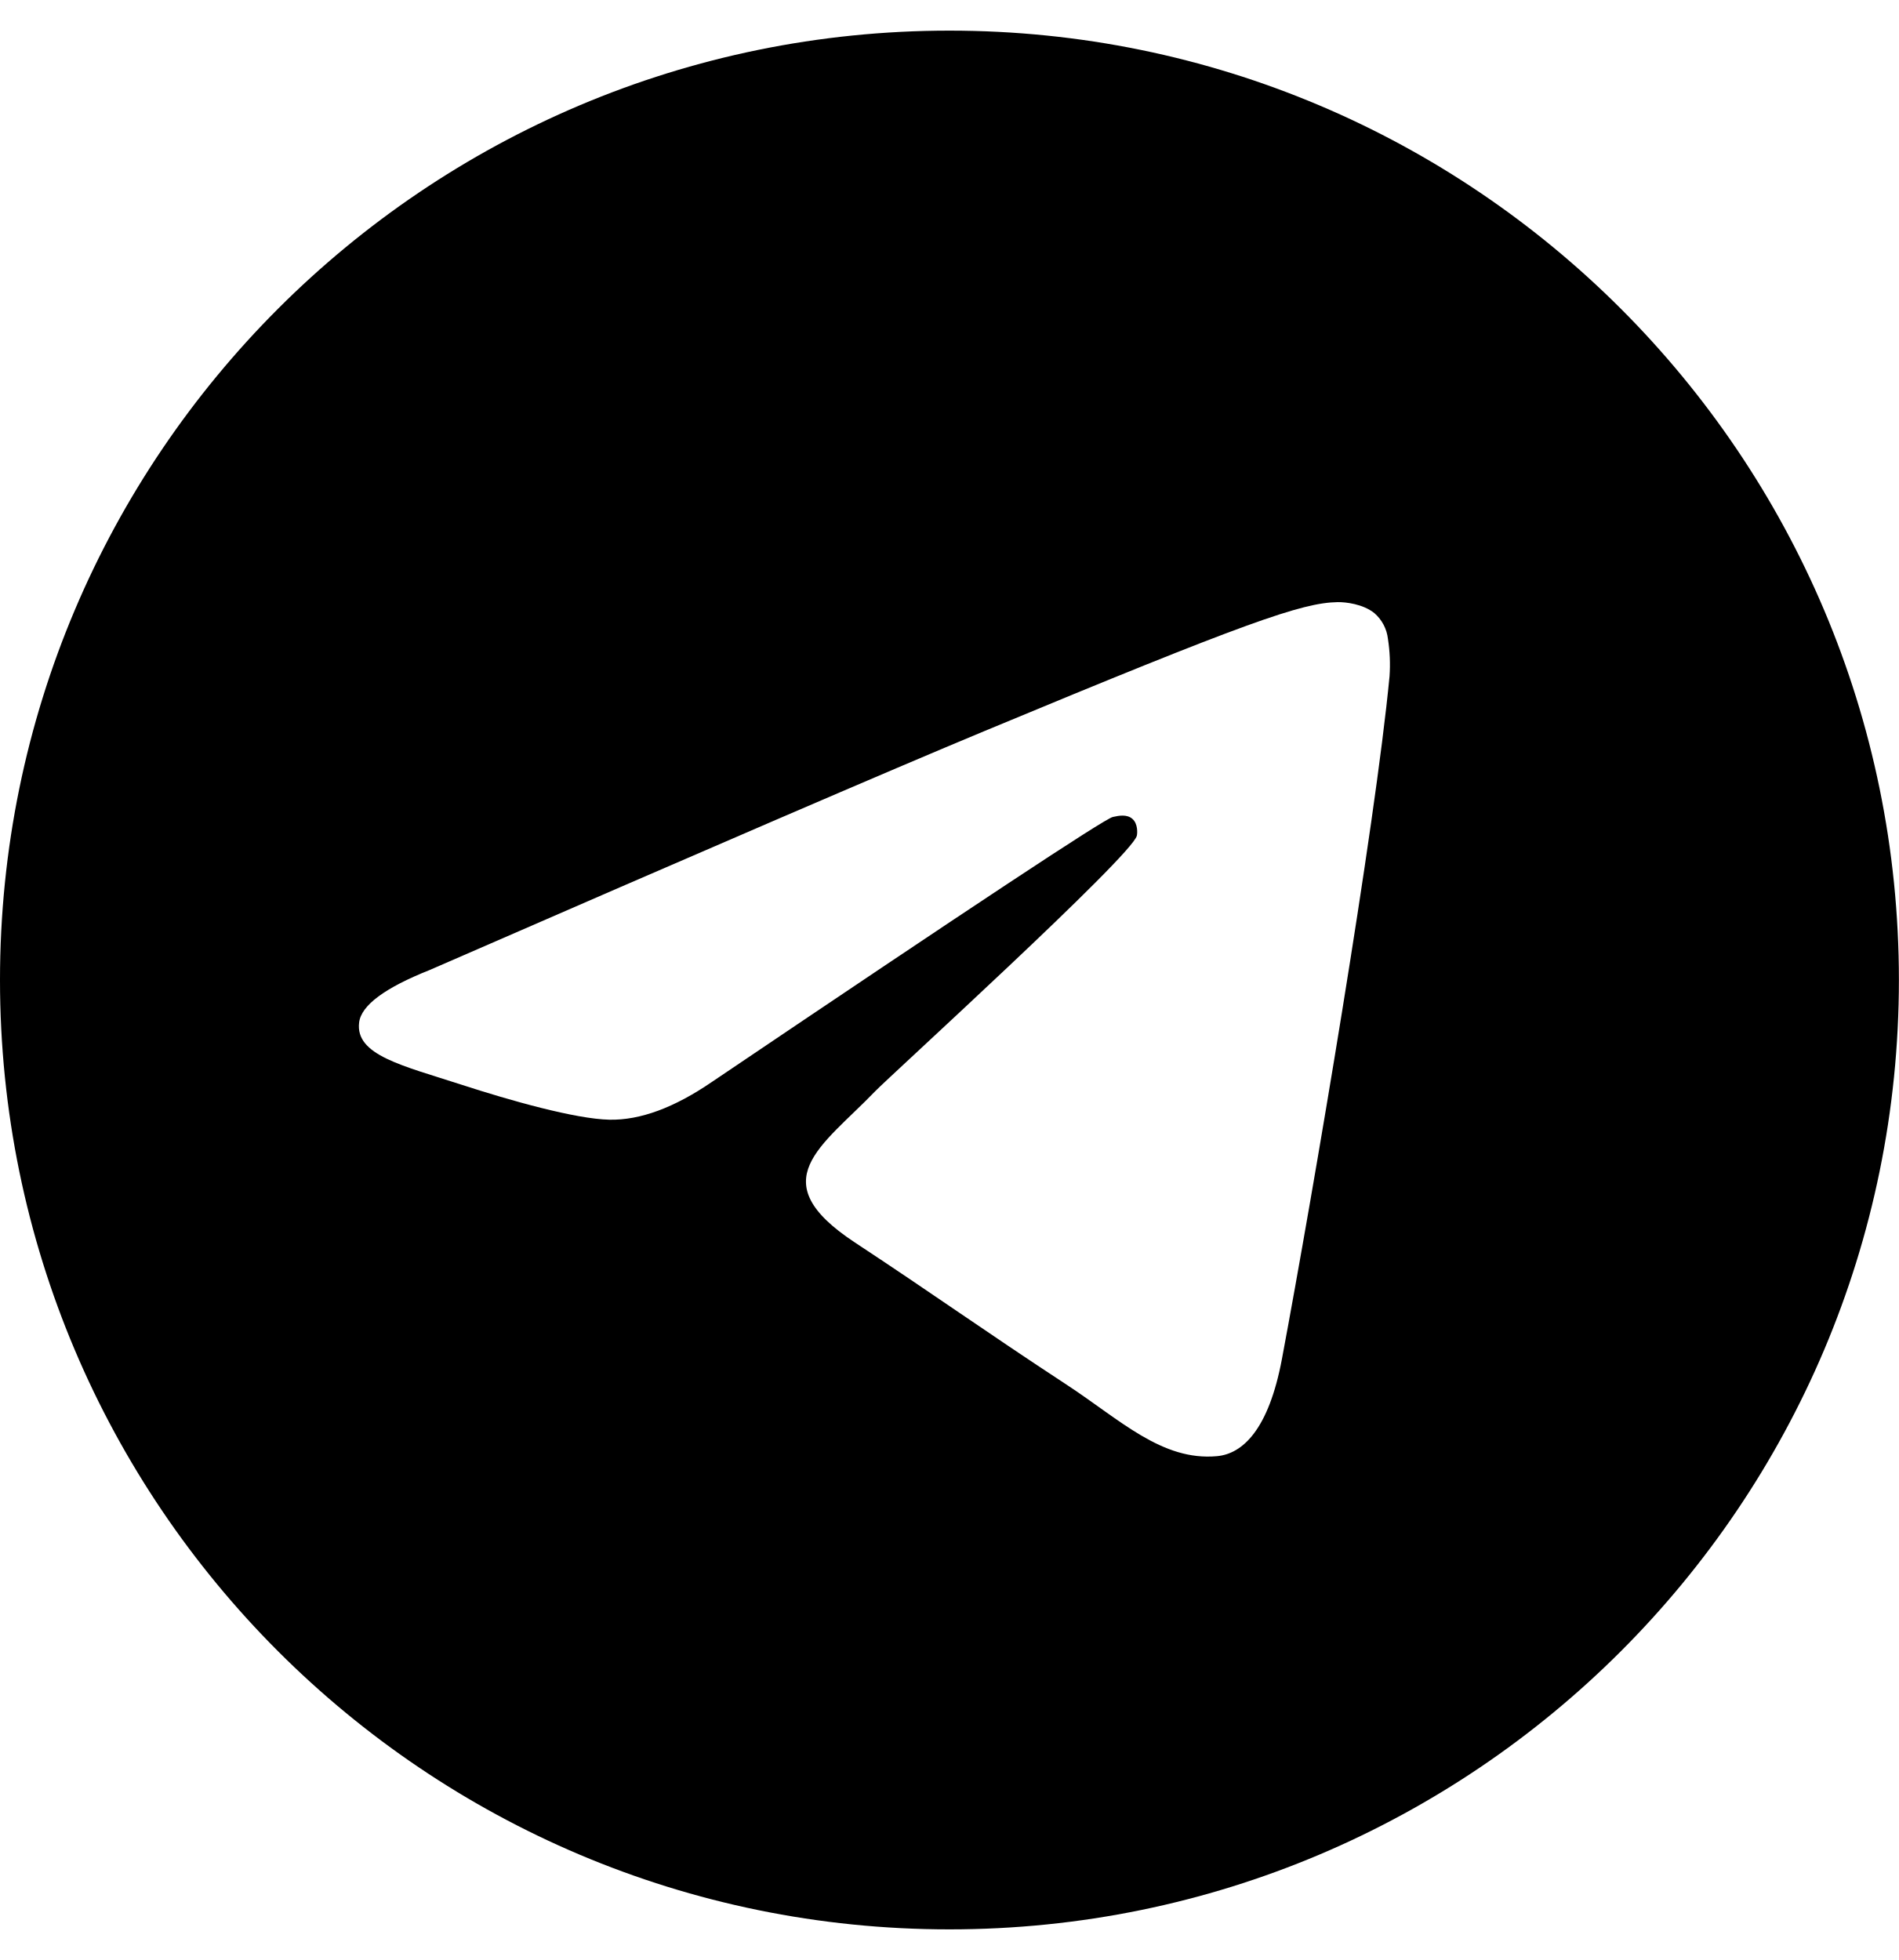
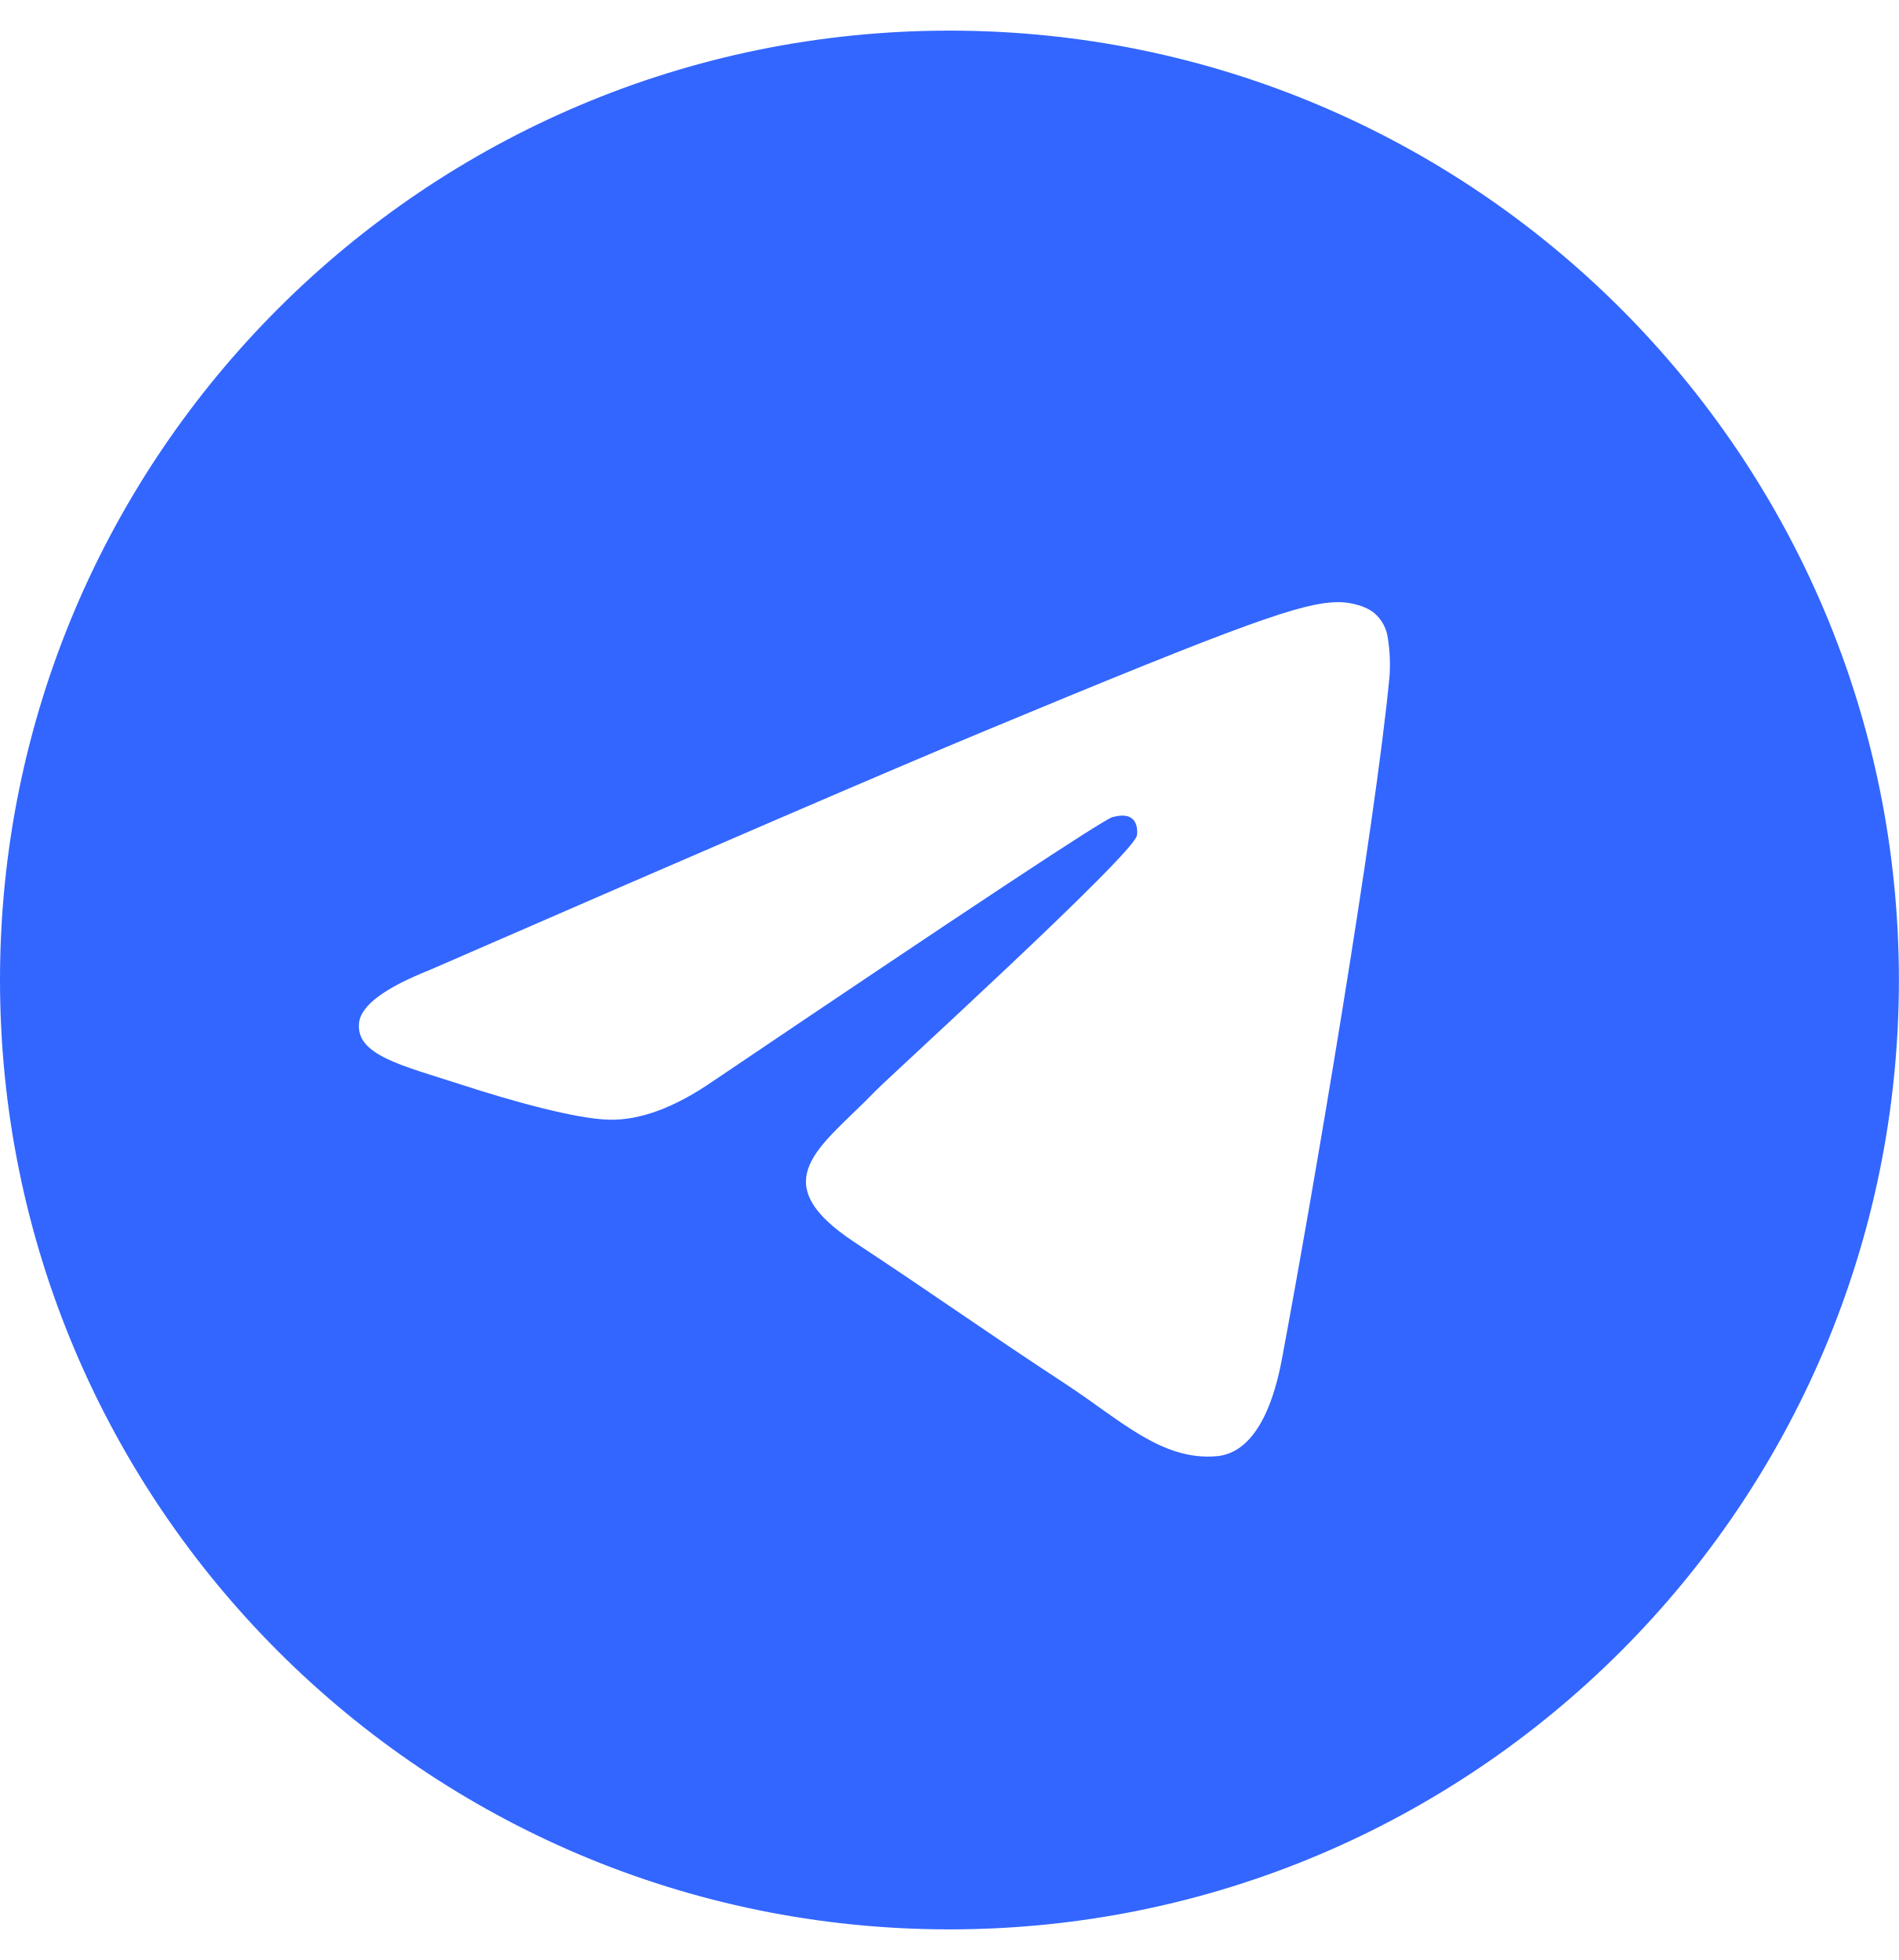
- <svg xmlns="http://www.w3.org/2000/svg" viewBox="0 0 496 512">
+ <svg xmlns="http://www.w3.org/2000/svg" fill="#3366ff" viewBox="0 0 496 512">
  <path d="M248,8C111.033,8,0,119.033,0,256S111.033,504,248,504,496,392.967,496,256,384.967,8,248,8ZM362.952,176.66c-3.732,39.215-19.881,134.378-28.1,178.3-3.476,18.584-10.322,24.816-16.948,25.425-14.4,1.326-25.338-9.517-39.287-18.661-21.827-14.308-34.158-23.215-55.346-37.177-24.485-16.135-8.612-25,5.342-39.5,3.652-3.793,67.107-61.51,68.335-66.746.153-.655.3-3.1-1.154-4.384s-3.59-.849-5.135-.5q-3.283.746-104.608,69.142-14.845,10.194-26.894,9.934c-8.855-.191-25.888-5.006-38.551-9.123-15.531-5.048-27.875-7.717-26.8-16.291q.84-6.7,18.45-13.7,108.446-47.248,144.628-62.3c68.872-28.647,83.183-33.623,92.511-33.789,2.052-.034,6.639.474,9.61,2.885a10.452,10.452,0,0,1,3.53,6.716A43.765,43.765,0,0,1,362.952,176.66Z" />
</svg>
